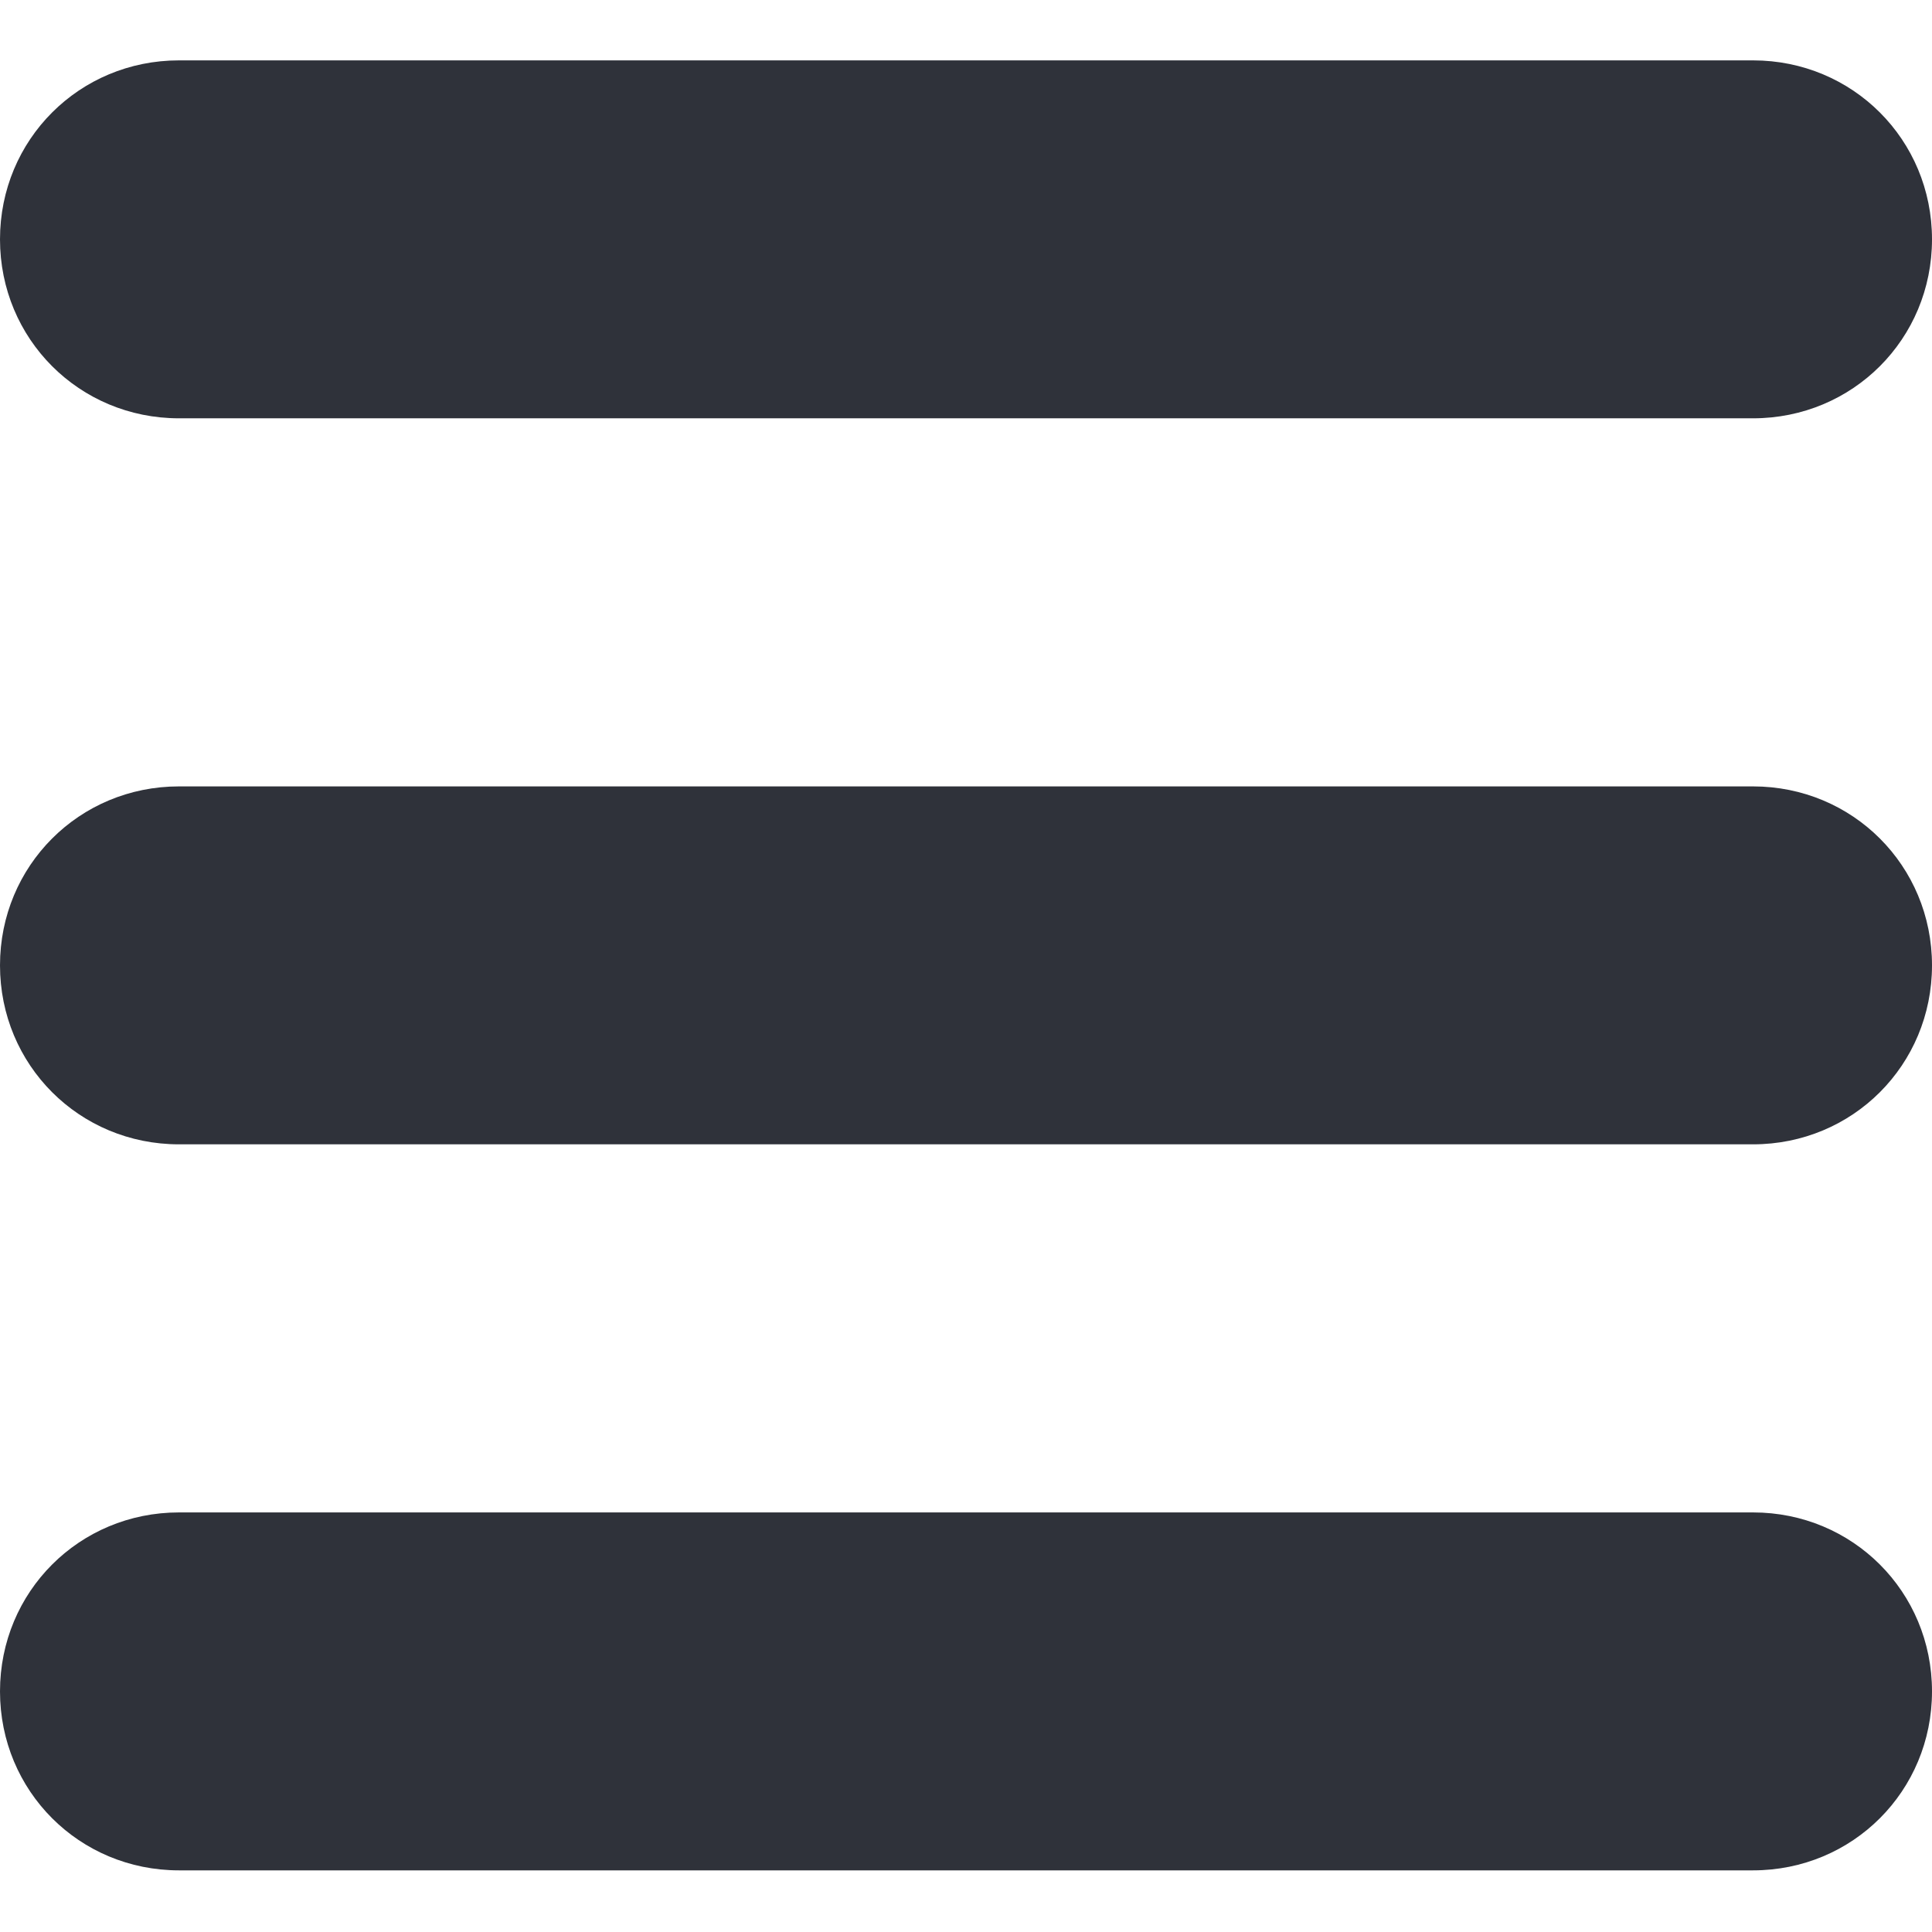
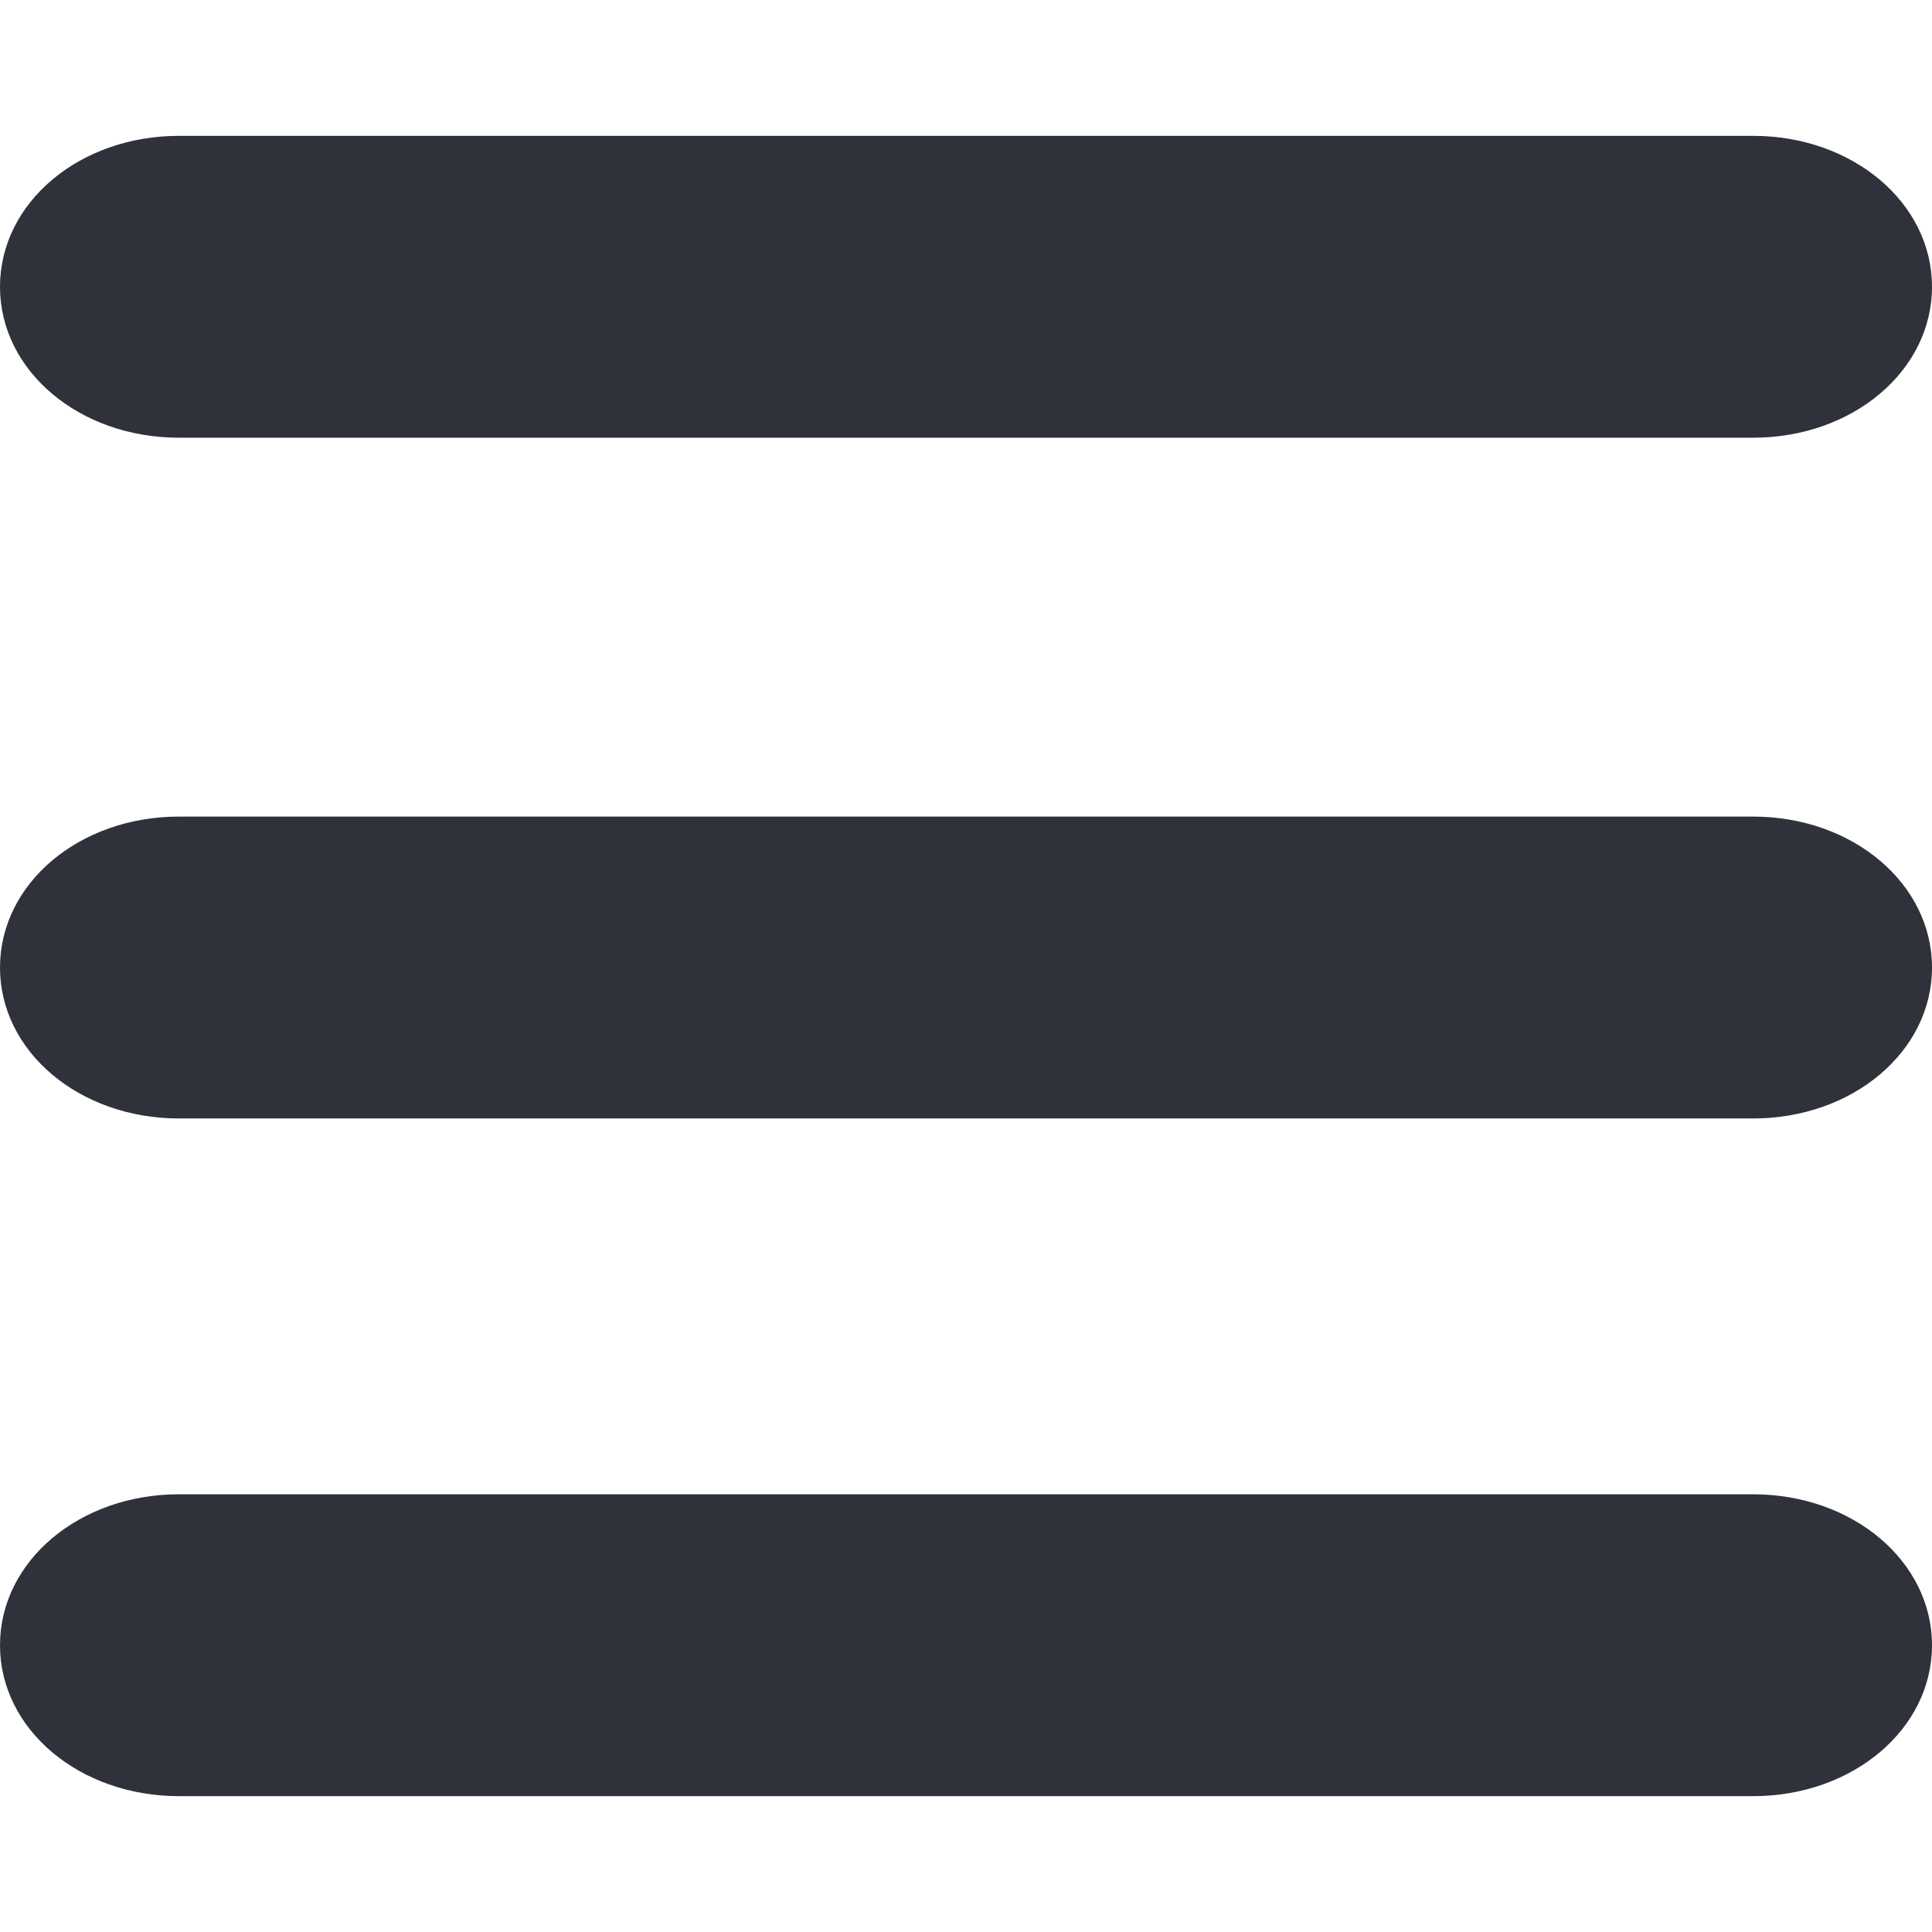
<svg xmlns="http://www.w3.org/2000/svg" width="128" height="128" viewBox="0 0 128 128" fill="none">
-   <path d="M11.857 27.714H116.143C122.745 27.714 128 22.459 128 15.857C128 9.255 122.745 4 116.143 4H11.857C5.255 4 0 9.255 0 15.857C0 22.459 5.255 27.714 11.857 27.714Z" fill="#2F323A" />
-   <path d="M116.143 52.101H11.857C5.255 52.101 0 57.356 0 63.958C0 70.56 5.255 75.815 11.857 75.815H116.143C122.745 75.815 128 70.56 128 63.958C128 57.356 122.745 52.101 116.143 52.101Z" fill="#2F323A" />
-   <path d="M116.143 100.202H11.857C5.255 100.202 0 105.457 0 112.059C0 118.661 5.255 123.916 11.857 123.916H116.143C122.745 123.916 128 118.661 128 112.059C128 105.457 122.745 100.202 116.143 100.202Z" fill="#2F323A" />
+   <path d="M11.857 29H116.143C122.745 29 128 24.568 128 19C128 13.432 122.745 9 116.143 9H11.857C5.255 9 0 13.432 0 19C0 24.568 5.255 29 11.857 29Z" fill="#2F323A" />
+   <path d="M116.143 54.101H11.857C5.255 54.101 0 58.533 0 64.101C0 69.669 5.255 74.101 11.857 74.101H116.143C122.745 74.101 128 69.669 128 64.101C128 58.533 122.745 54.101 116.143 54.101Z" fill="#2F323A" />
+   <path d="M116.143 99H11.857C5.255 99 0 103.432 0 109C0 114.568 5.255 119 11.857 119H116.143C122.745 119 128 114.568 128 109C128 103.432 122.745 99 116.143 99Z" fill="#2F323A" />
</svg>
